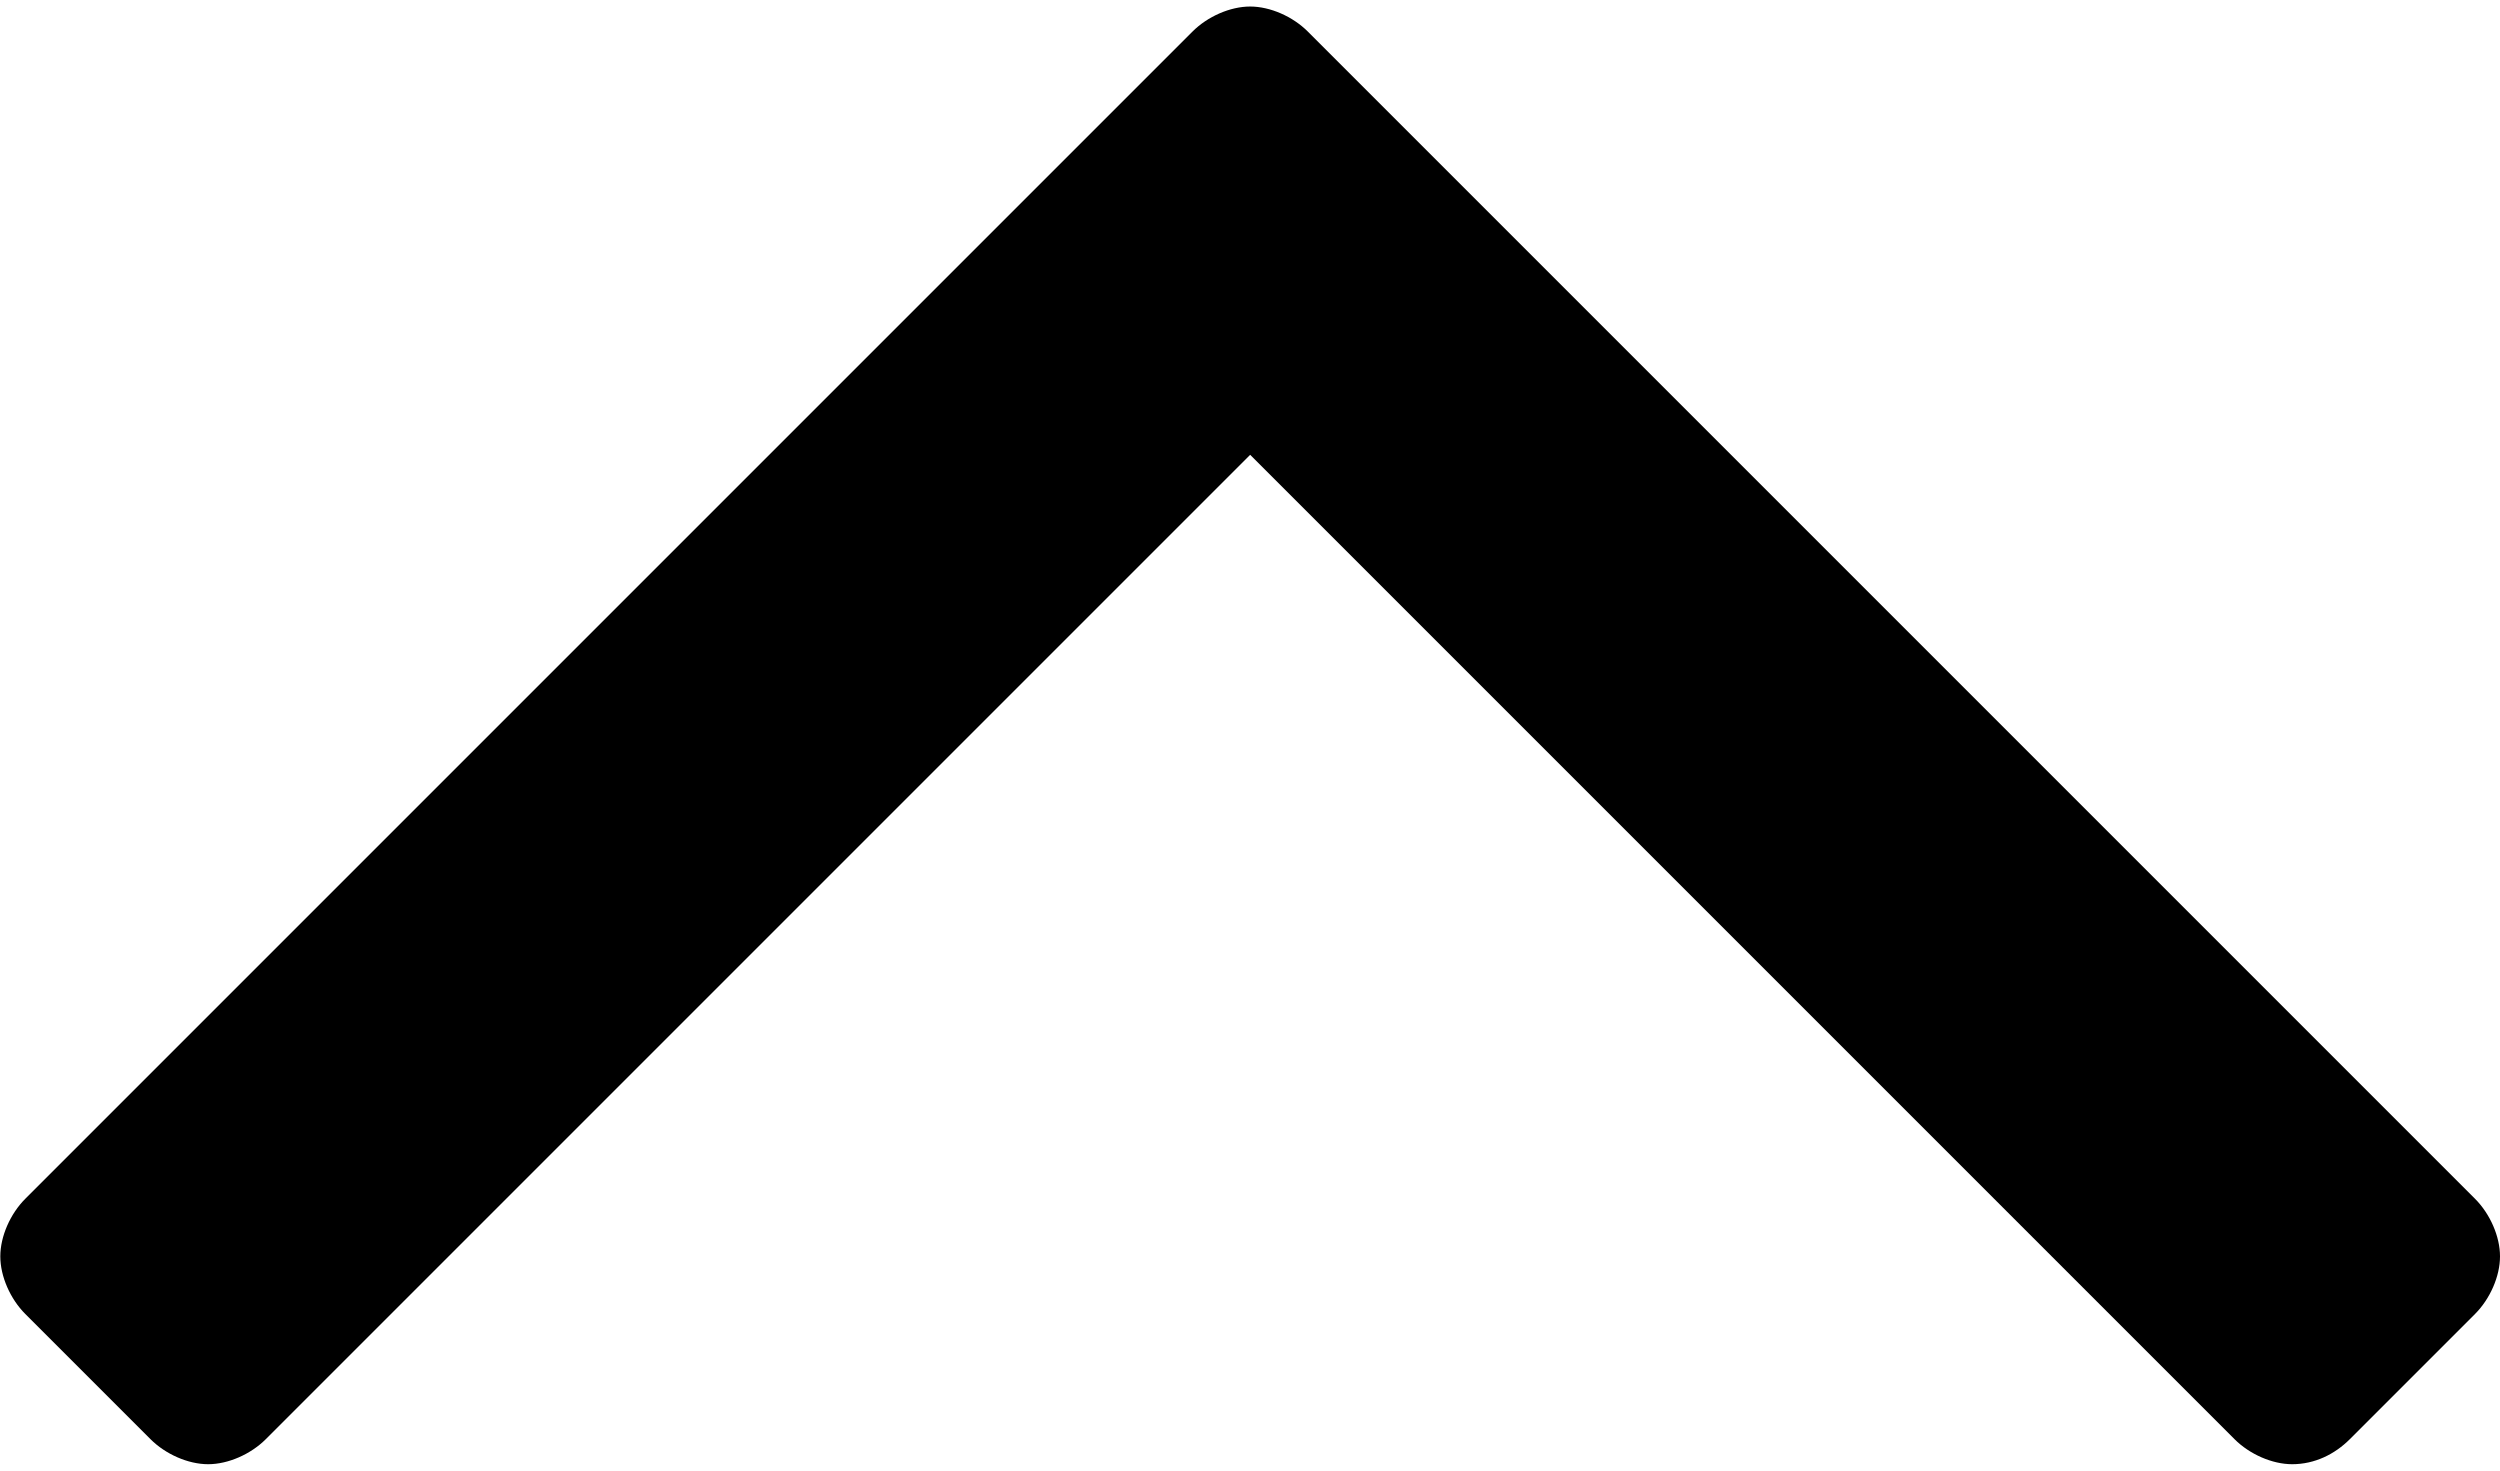
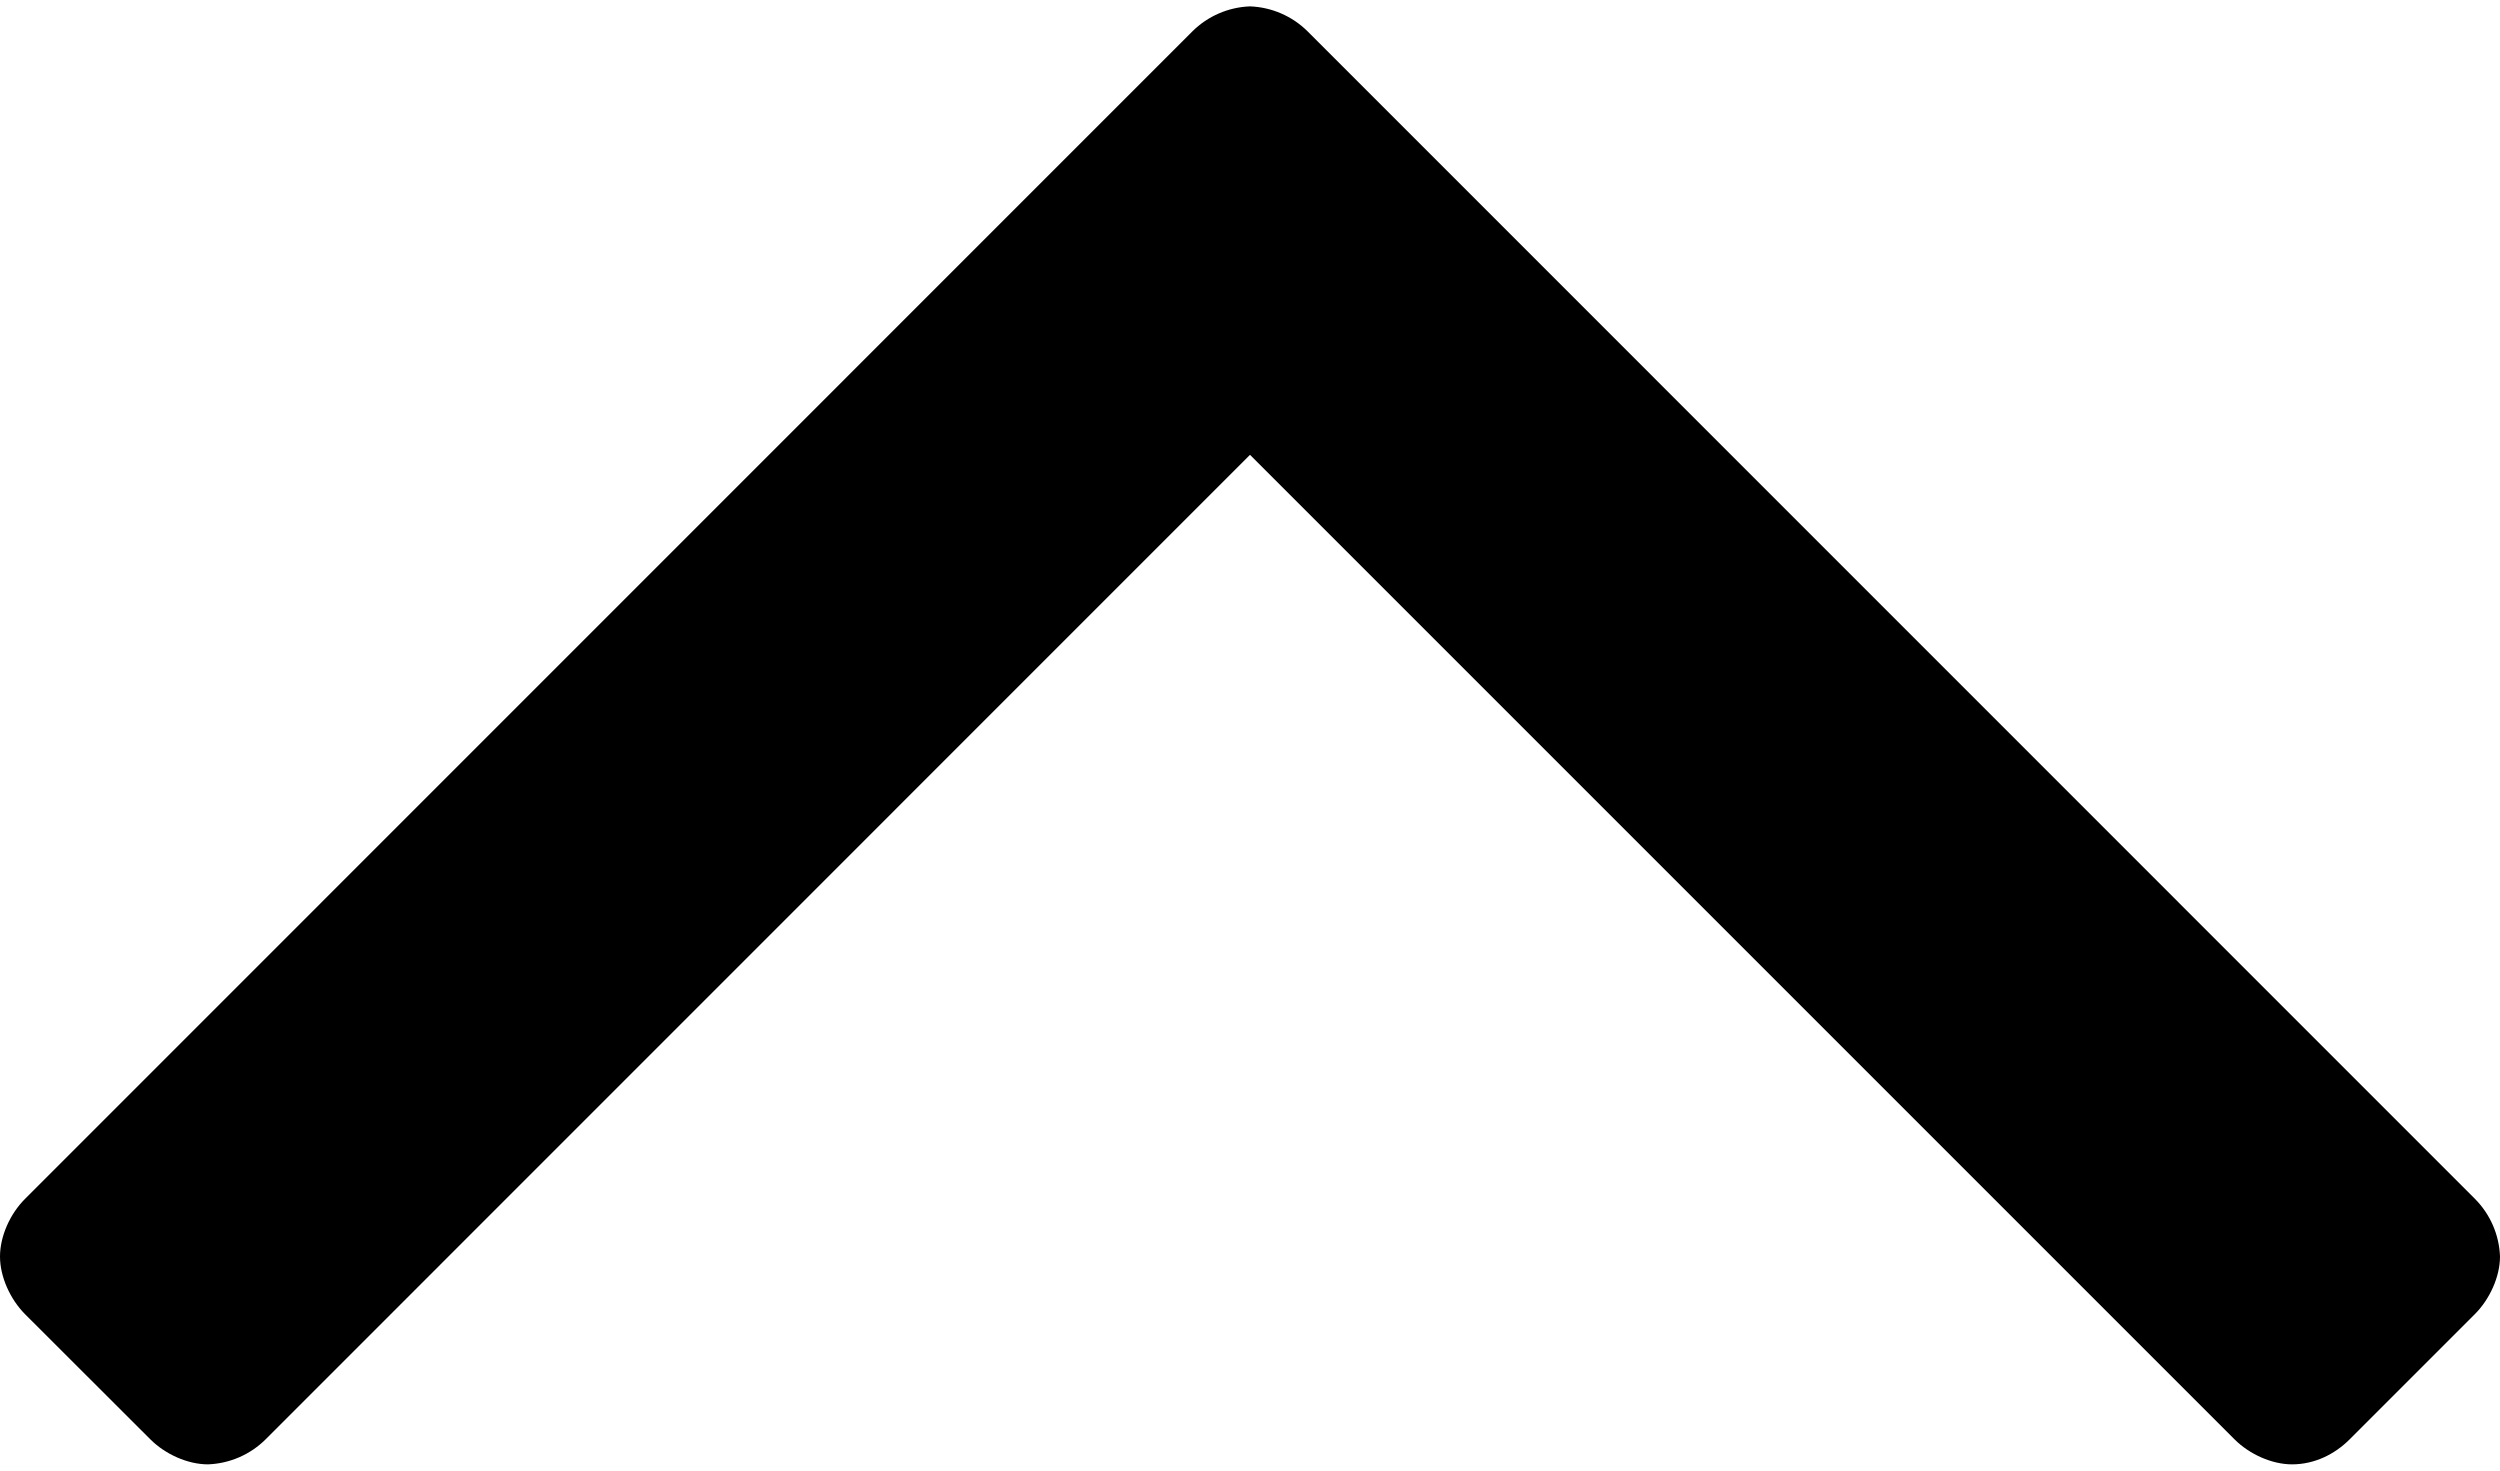
- <svg xmlns="http://www.w3.org/2000/svg" width="17" height="10" version="1.1" viewBox="1.289 -23.99 16.708 9.743">
-   <g fill="#000000">
-     <path d="M16.708,8.354c0,-0.134 -0.067,-0.285 -0.167,-0.385l-7.801,-7.801c-0.1,-0.1 -0.251,-0.167 -0.385,-0.167c-0.134,0 -0.285,0.067 -0.385,0.167l-7.801,7.801c-0.1,0.1 -0.167,0.251 -0.167,0.385c0,0.134 0.067,0.285 0.167,0.385l0.837,0.837c0.1,0.1 0.251,0.167 0.385,0.167c0.134,0 0.285,-0.067 0.385,-0.167l6.579,-6.579l6.579,6.579c0.1,0.1 0.251,0.167 0.385,0.167c0.151,0 0.285,-0.067 0.385,-0.167l0.837,-0.837c0.1,-0.1 0.167,-0.251 0.167,-0.385Z" transform="translate(1.28906, -23.99)" />
-   </g>
+ <svg xmlns="http://www.w3.org/2000/svg" width="17" height="10" viewBox="1.289 -23.99 16.708 9.743">
+   <path d="M17.997-15.636a.577.577 0 0 0-.168-.385l-7.801-7.802a.577.577 0 0 0-.385-.167.577.577 0 0 0-.385.167L1.456-16.02c-.1.1-.167.25-.167.385 0 .134.067.284.167.385l.838.837c.1.1.25.167.385.167a.577.577 0 0 0 .385-.167l6.579-6.58 6.58 6.58c.1.1.25.167.384.167.15 0 .285-.067.385-.167l.837-.837c.1-.1.168-.251.168-.385z" />
</svg>
